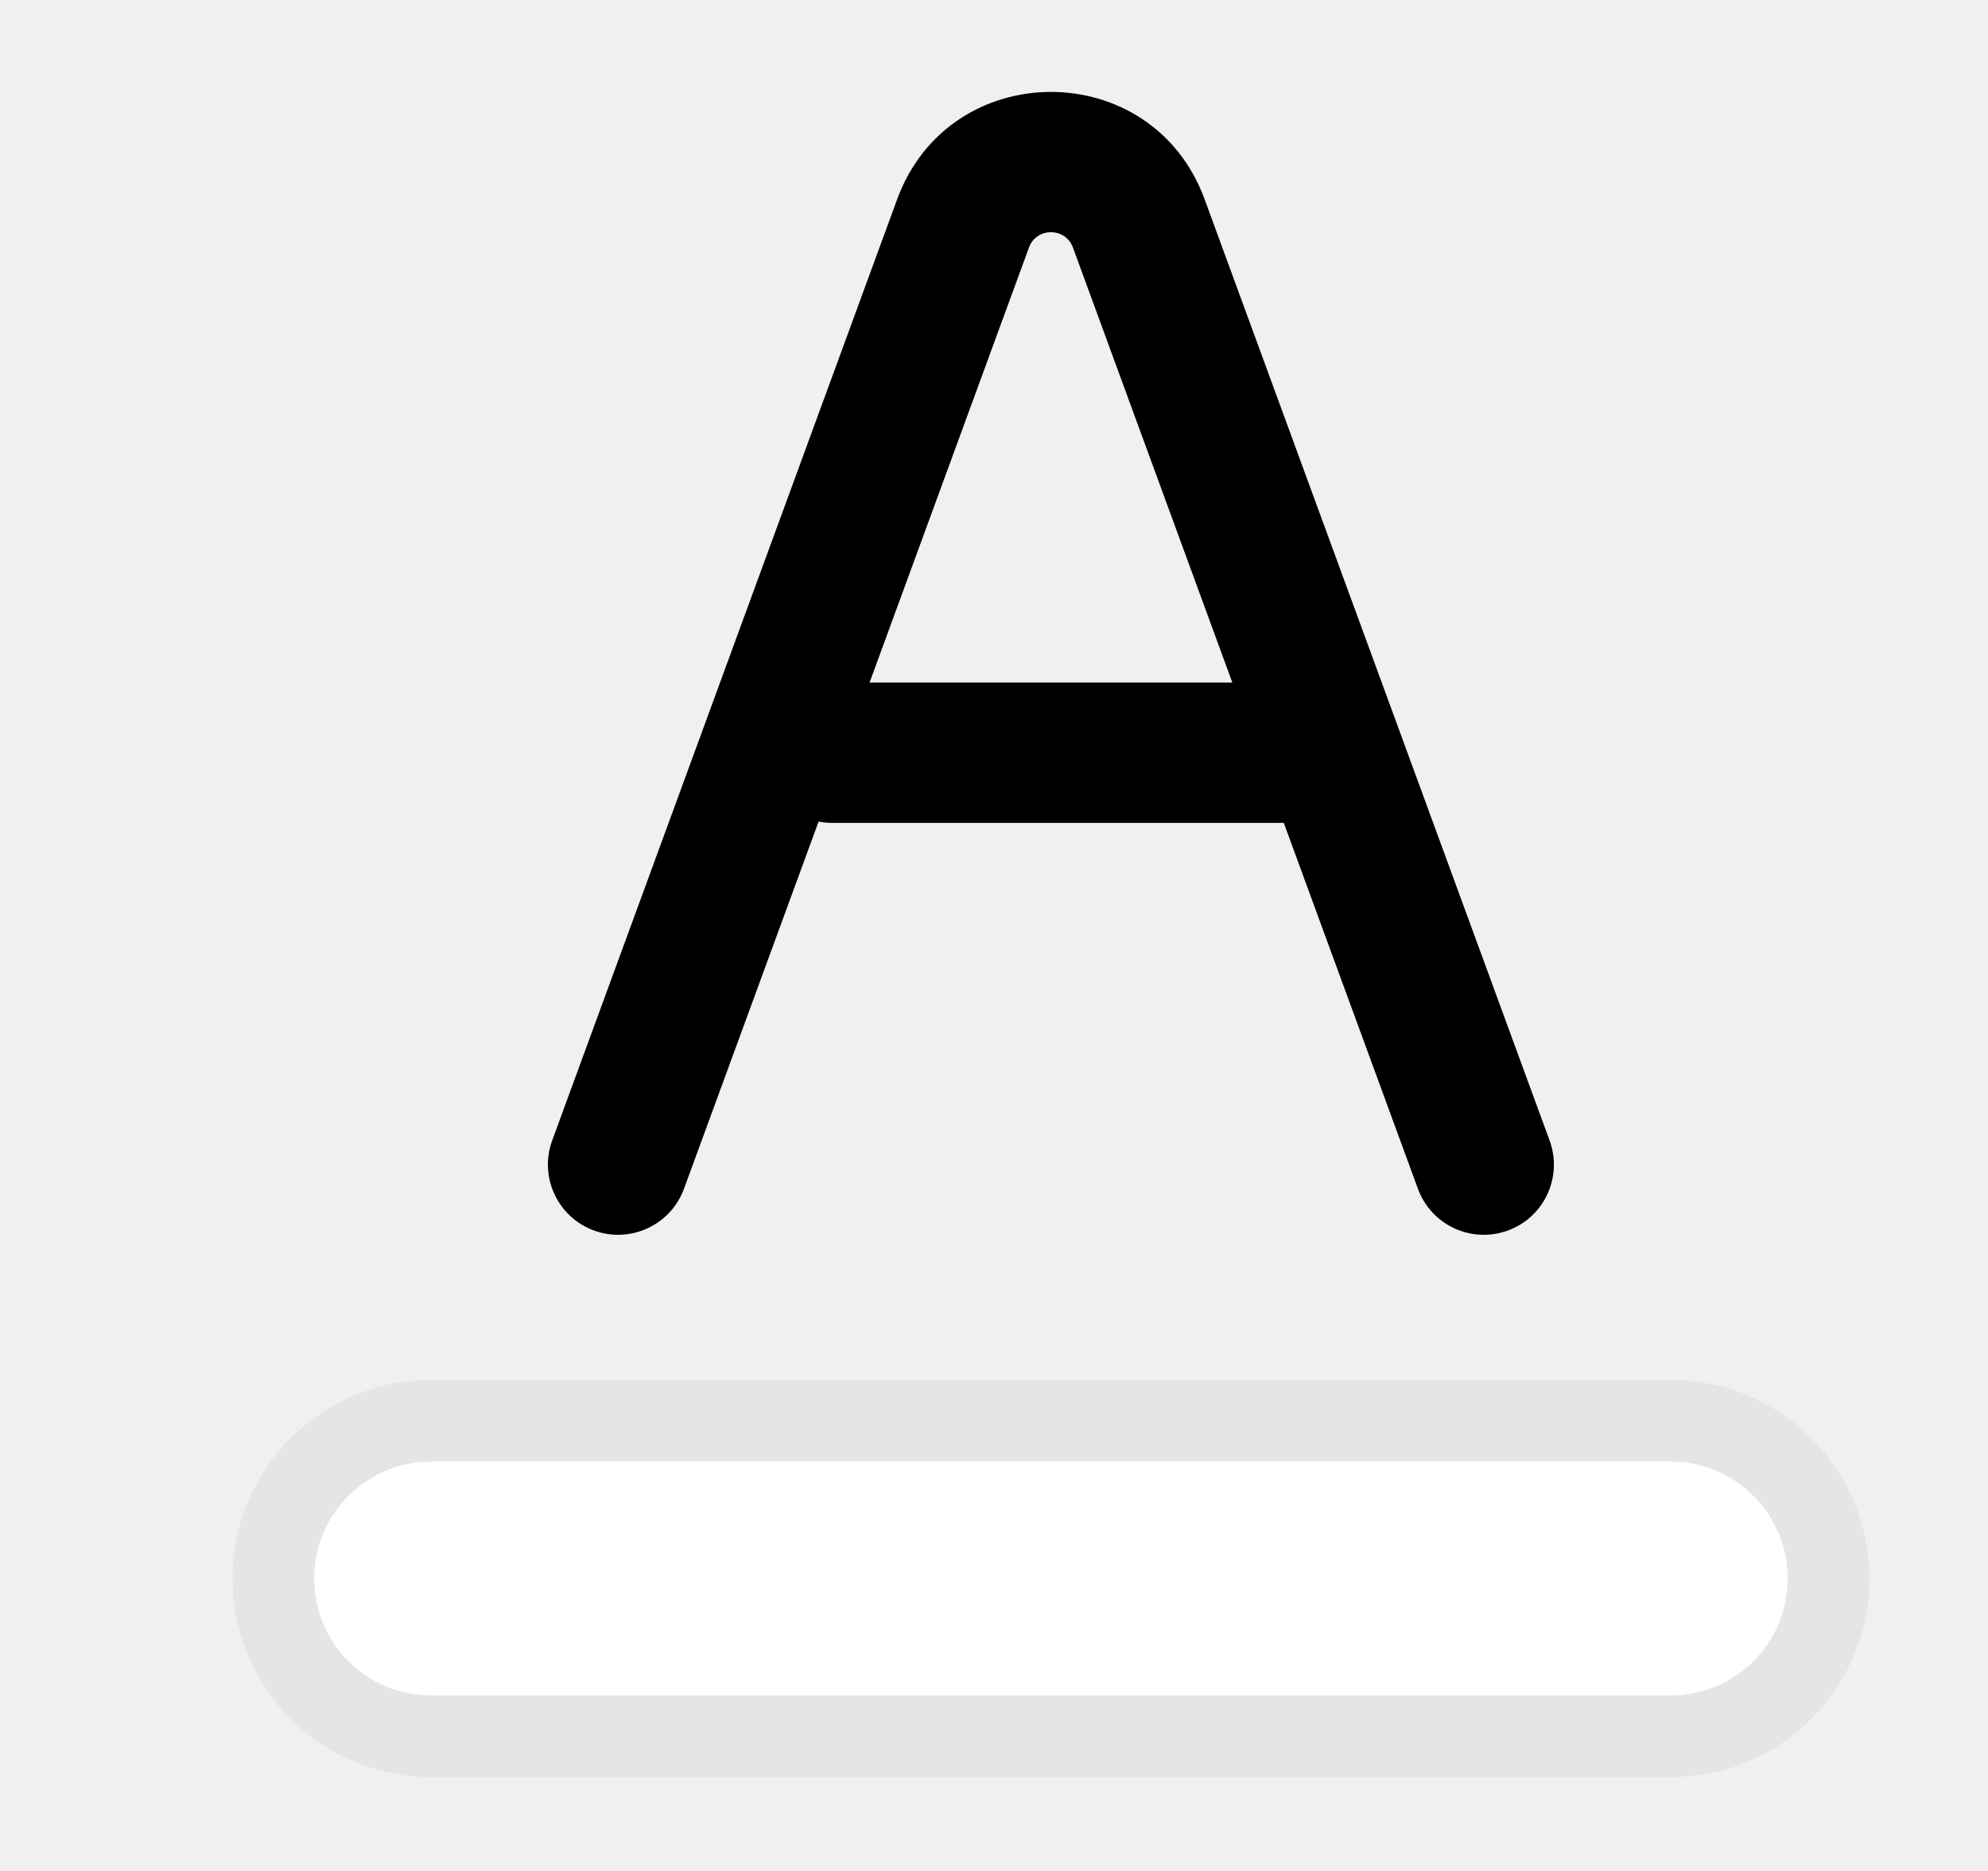
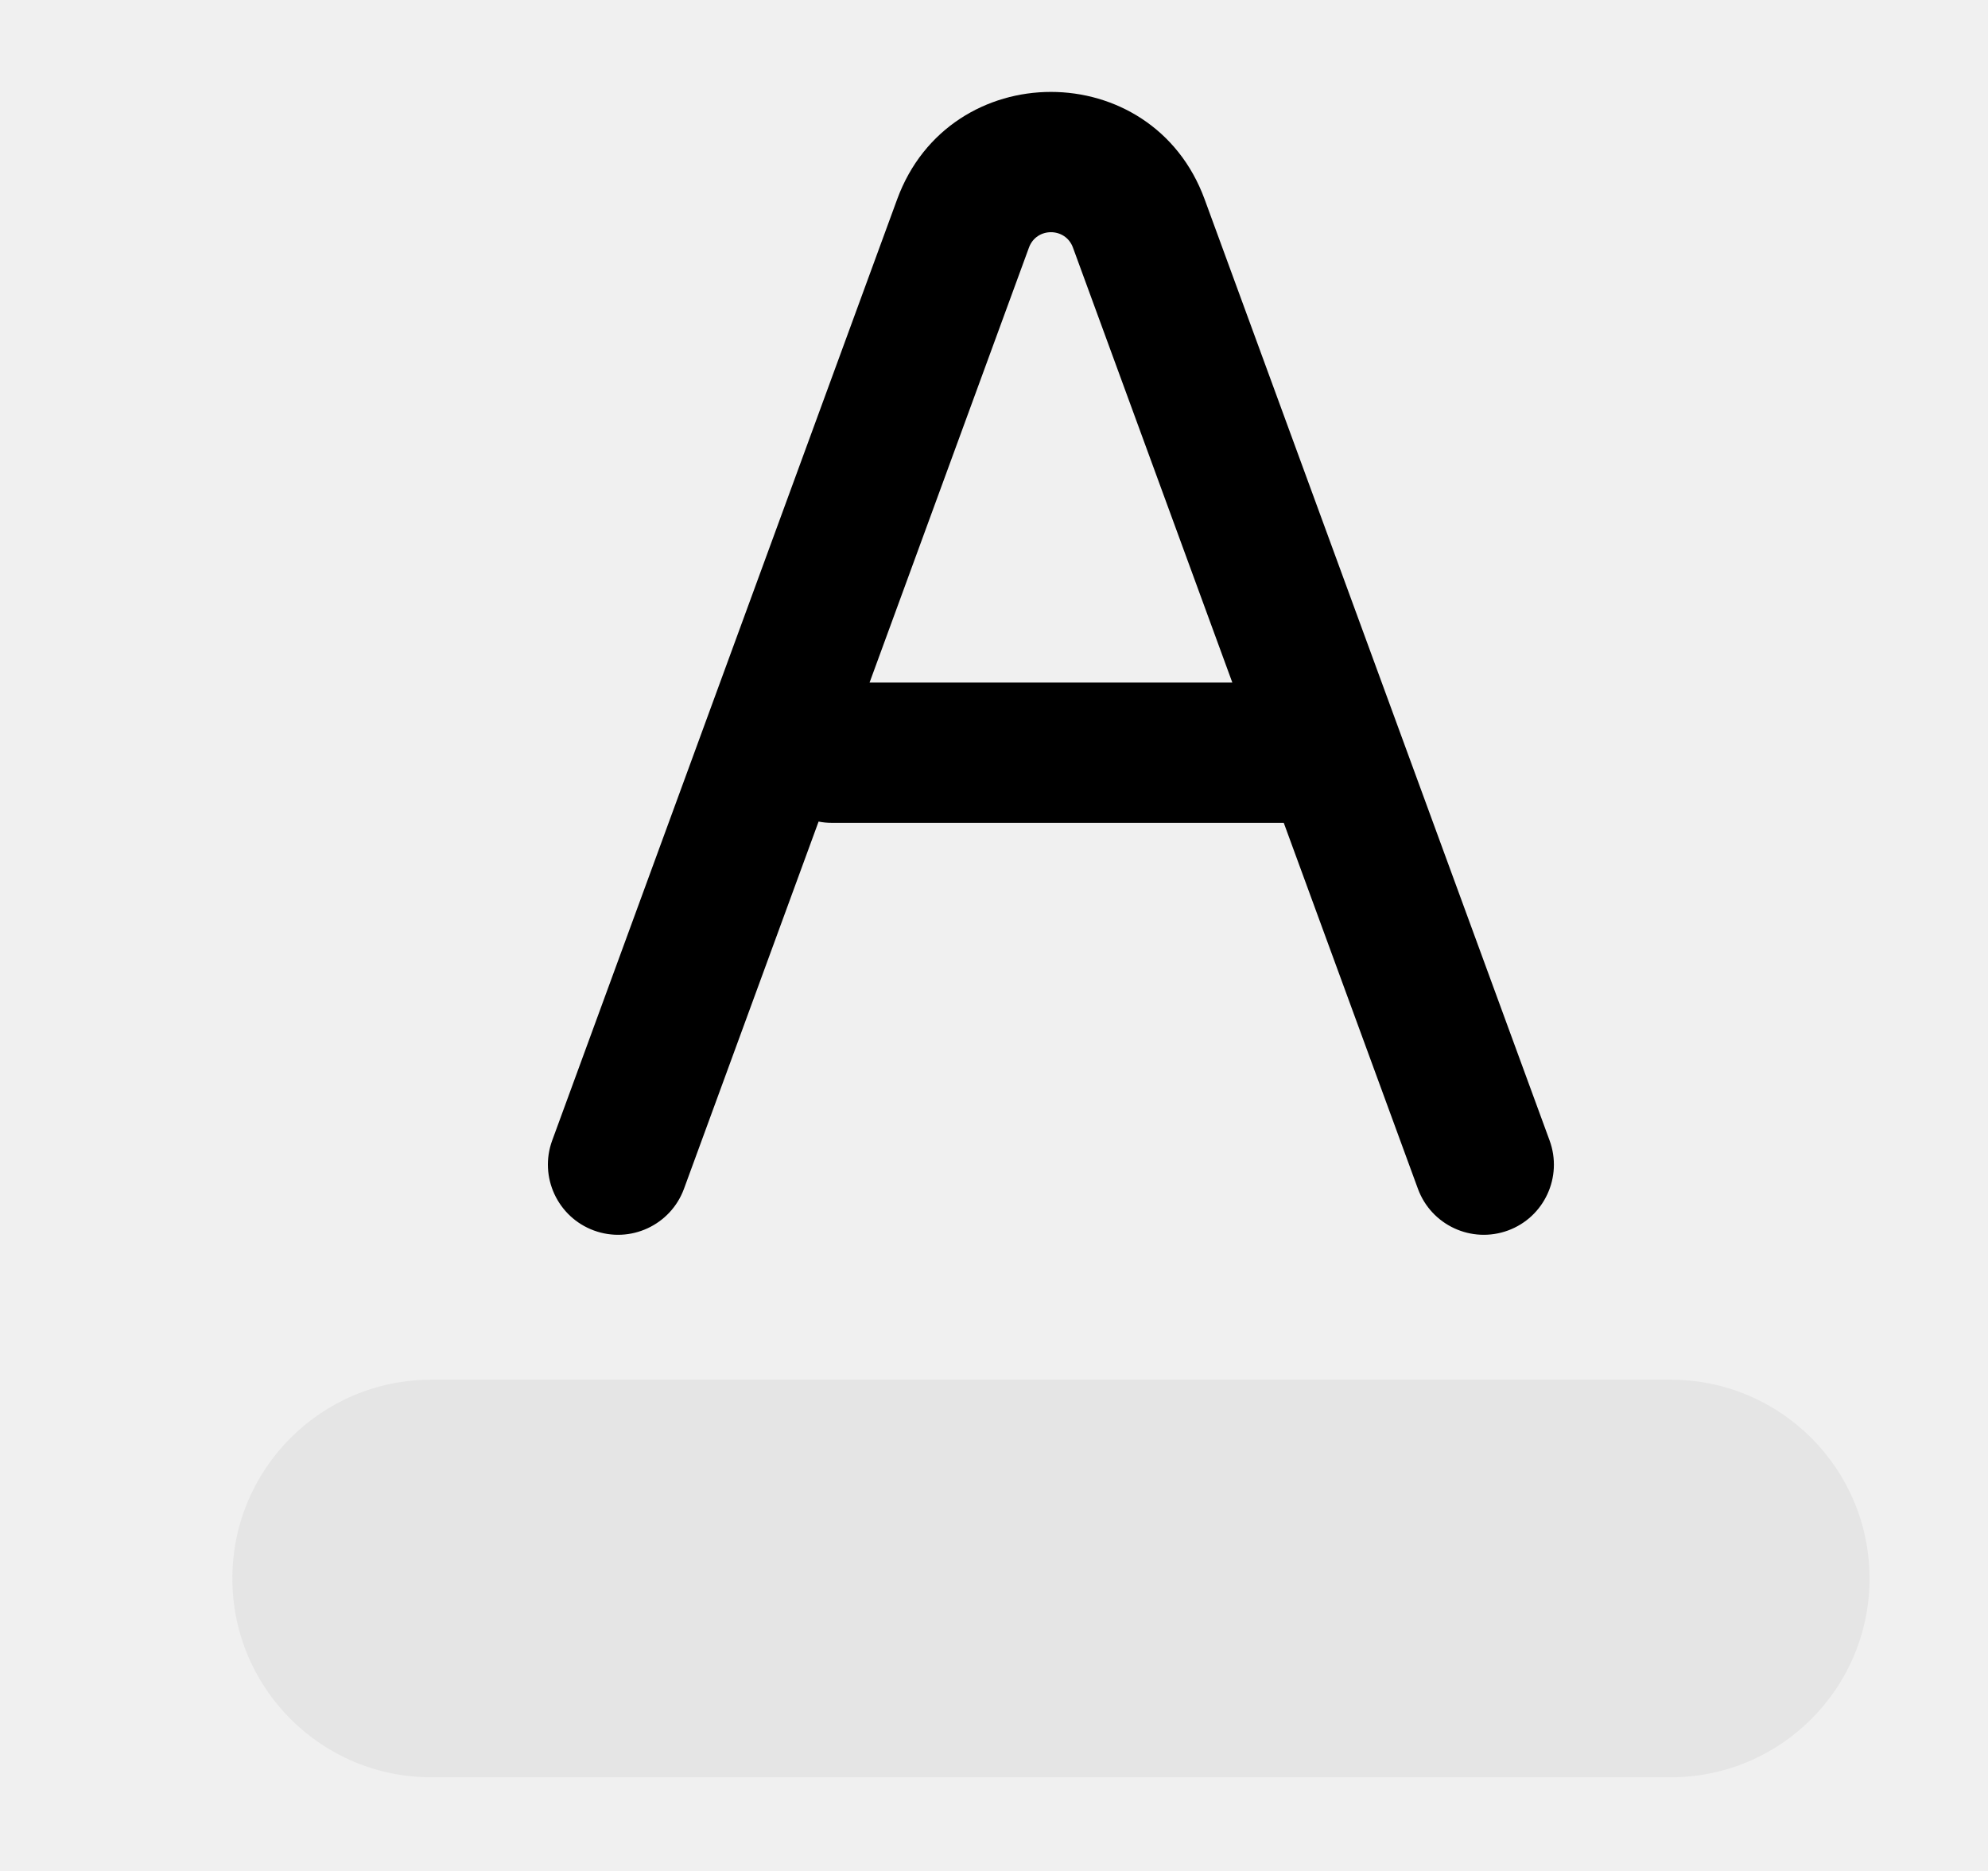
<svg xmlns="http://www.w3.org/2000/svg" width="17" height="16" viewBox="0 0 17 16" fill="none">
-   <path d="M1.987 13.499C1.987 12.56 2.748 11.799 3.687 11.799H14.287C15.226 11.799 15.987 12.56 15.987 13.499V13.499C15.987 14.438 15.226 15.199 14.287 15.199H3.687C2.748 15.199 1.987 14.438 1.987 13.499V13.499Z" fill="white" />
-   <path fill-rule="evenodd" clip-rule="evenodd" d="M14.287 12.499H3.687C3.135 12.499 2.687 12.947 2.687 13.499C2.687 14.052 3.135 14.499 3.687 14.499H14.287C14.839 14.499 15.287 14.052 15.287 13.499C15.287 12.947 14.839 12.499 14.287 12.499ZM3.687 11.799C2.748 11.799 1.987 12.56 1.987 13.499C1.987 14.438 2.748 15.199 3.687 15.199H14.287C15.226 15.199 15.987 14.438 15.987 13.499C15.987 12.56 15.226 11.799 14.287 11.799H3.687Z" fill="#E5E5E5" />
+   <path d="M1.987 13.499C1.987 12.56 2.748 11.799 3.687 11.799H14.287C15.226 11.799 15.987 12.56 15.987 13.499V13.499C15.987 14.438 15.226 15.199 14.287 15.199H3.687C2.748 15.199 1.987 14.438 1.987 13.499V13.499Z" fill="#E5E5E5" />
  <path fill-rule="evenodd" clip-rule="evenodd" d="M10.301 1.704C9.853 0.48 8.121 0.48 7.672 1.704L4.722 9.753C4.608 10.064 4.768 10.409 5.079 10.523C5.39 10.637 5.735 10.477 5.849 10.166L7 7.026C7.036 7.033 7.073 7.037 7.111 7.037H10.978L12.125 10.166C12.239 10.477 12.583 10.637 12.895 10.523C13.206 10.409 13.365 10.064 13.251 9.753L10.301 1.704ZM10.538 5.837L9.175 2.117C9.111 1.942 8.863 1.942 8.799 2.117L7.436 5.837H10.538Z" fill="black" />
</svg>
